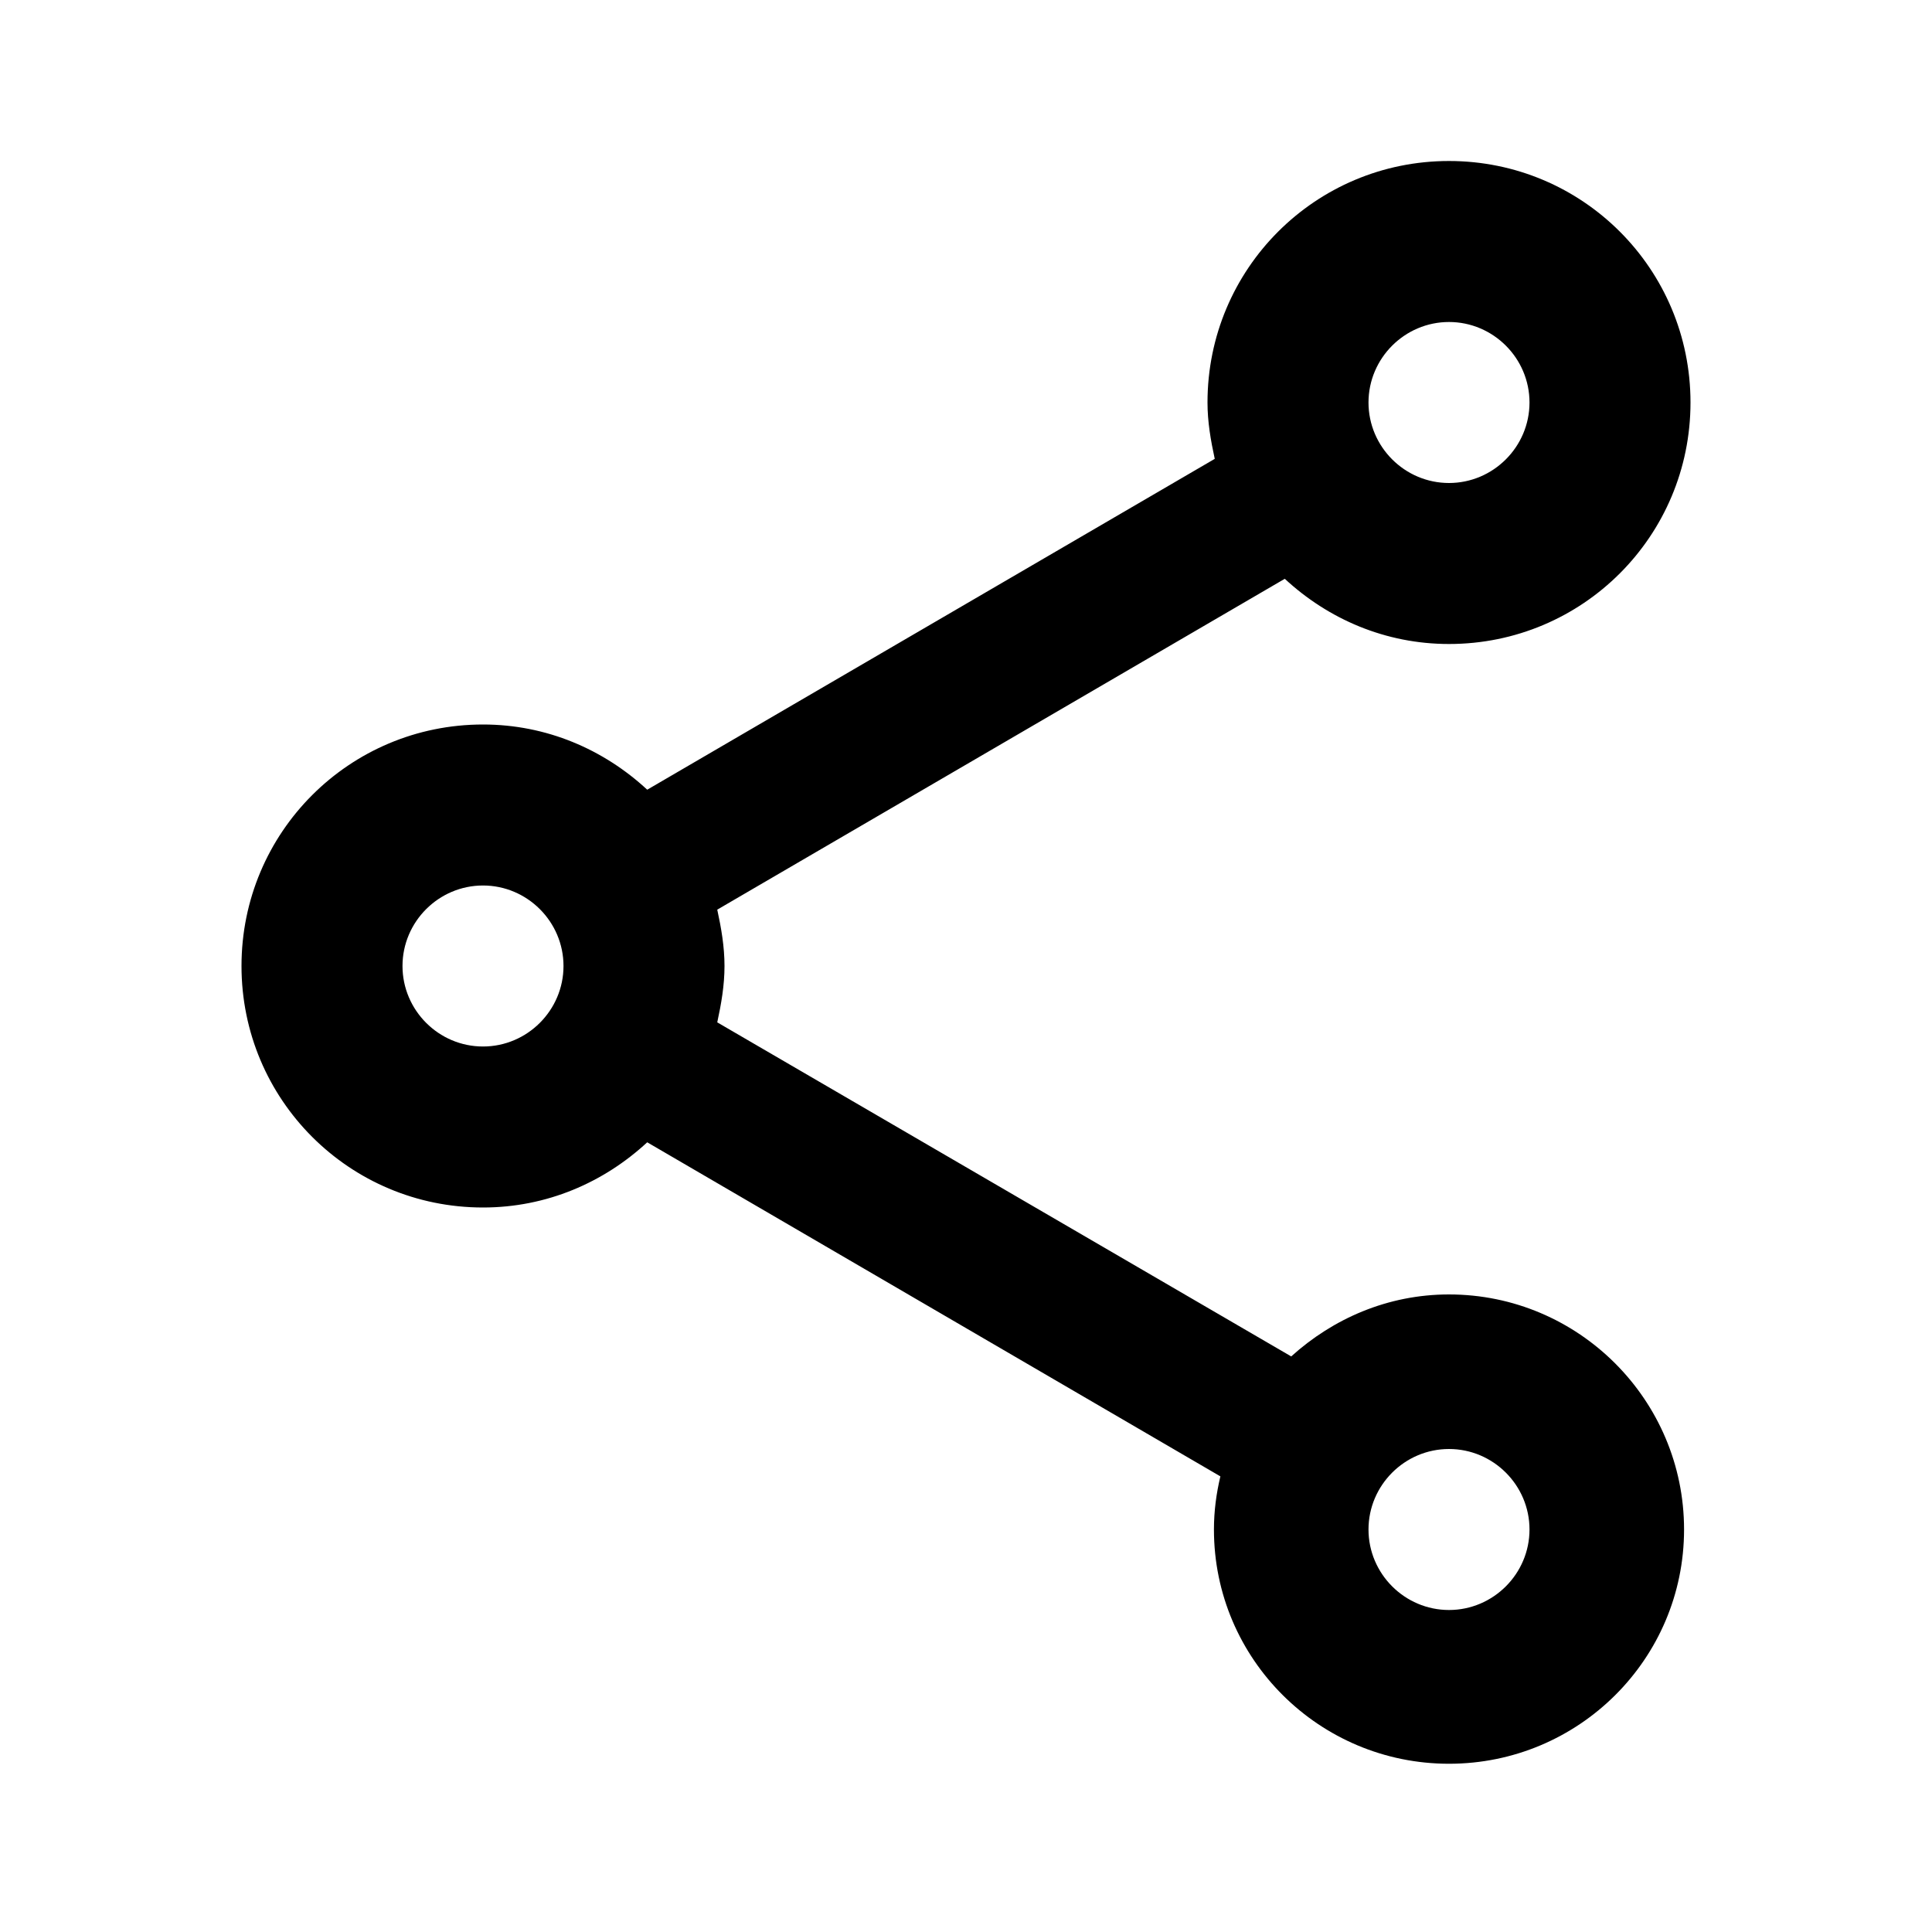
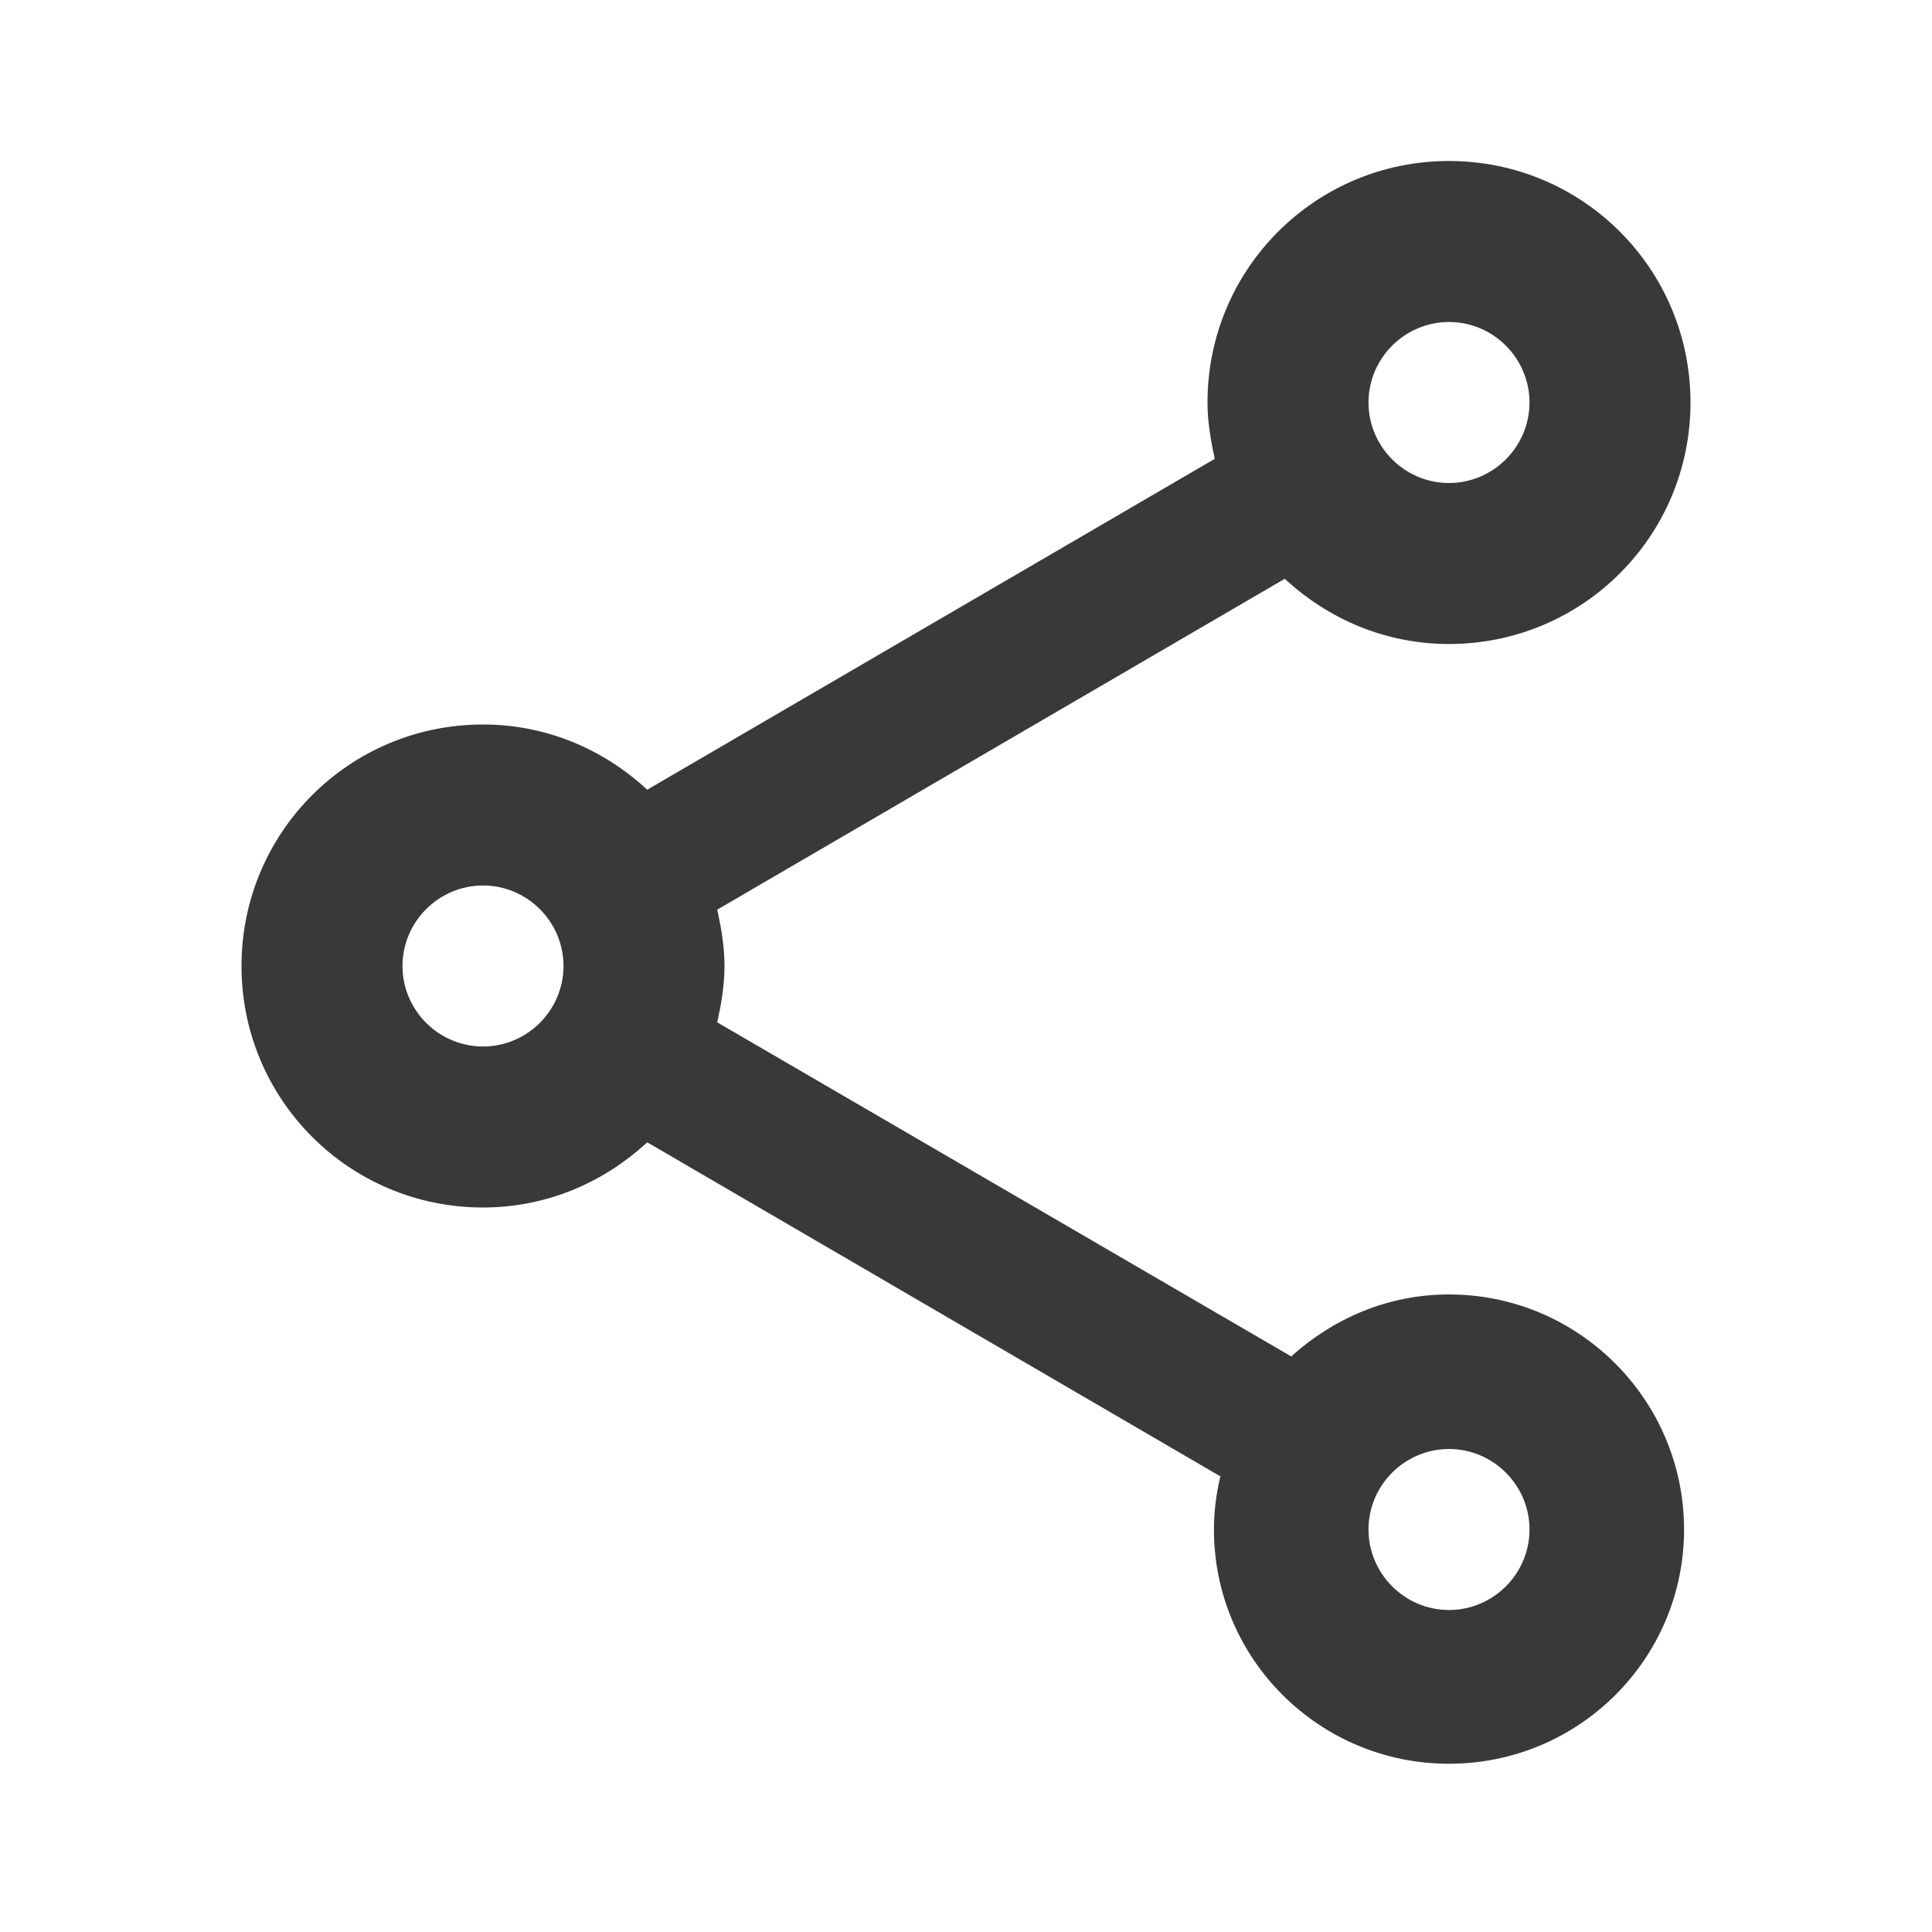
<svg xmlns="http://www.w3.org/2000/svg" viewBox="0 0 24 24">
-   <path d="M18 16.08C17.24 16.08 16.56 16.38 16.04 16.85L8.91 12.7C8.96 12.47 9 12.24 9 12S8.96 11.53 8.91 11.3L15.96 7.19C16.5 7.69 17.21 8 18 8C19.66 8 21 6.66 21 5S19.66 2 18 2 15 3.34 15 5C15 5.24 15.04 5.47 15.09 5.7L8.04 9.81C7.5 9.31 6.79 9 6 9C4.34 9 3 10.34 3 12S4.34 15 6 15C6.79 15 7.5 14.69 8.04 14.19L15.16 18.34C15.11 18.55 15.08 18.77 15.08 19C15.08 20.61 16.39 21.91 18 21.91S20.92 20.61 20.92 19C20.92 17.39 19.61 16.08 18 16.08M18 4C18.55 4 19 4.45 19 5S18.55 6 18 6 17 5.55 17 5 17.45 4 18 4M6 13C5.45 13 5 12.55 5 12S5.45 11 6 11 7 11.45 7 12 6.55 13 6 13M18 20C17.45 20 17 19.55 17 19S17.45 18 18 18 19 18.45 19 19 18.55 20 18 20Z" />
+   <path fill="#39393a" d="M18 16.08C17.24 16.08 16.56 16.38 16.04 16.85L8.91 12.7C8.96 12.47 9 12.24 9 12S8.96 11.53 8.91 11.3L15.96 7.19C16.5 7.69 17.21 8 18 8C19.66 8 21 6.66 21 5S19.66 2 18 2 15 3.34 15 5C15 5.24 15.04 5.47 15.09 5.7L8.04 9.81C7.5 9.31 6.79 9 6 9C4.34 9 3 10.34 3 12S4.34 15 6 15C6.79 15 7.5 14.69 8.04 14.19L15.16 18.34C15.11 18.55 15.08 18.77 15.08 19C15.08 20.61 16.39 21.91 18 21.91S20.92 20.61 20.92 19C20.92 17.39 19.61 16.08 18 16.08M18 4C18.55 4 19 4.45 19 5S18.55 6 18 6 17 5.55 17 5 17.45 4 18 4M6 13C5.45 13 5 12.55 5 12S5.45 11 6 11 7 11.45 7 12 6.55 13 6 13M18 20C17.45 20 17 19.55 17 19S17.45 18 18 18 19 18.45 19 19 18.55 20 18 20Z" />
</svg>
